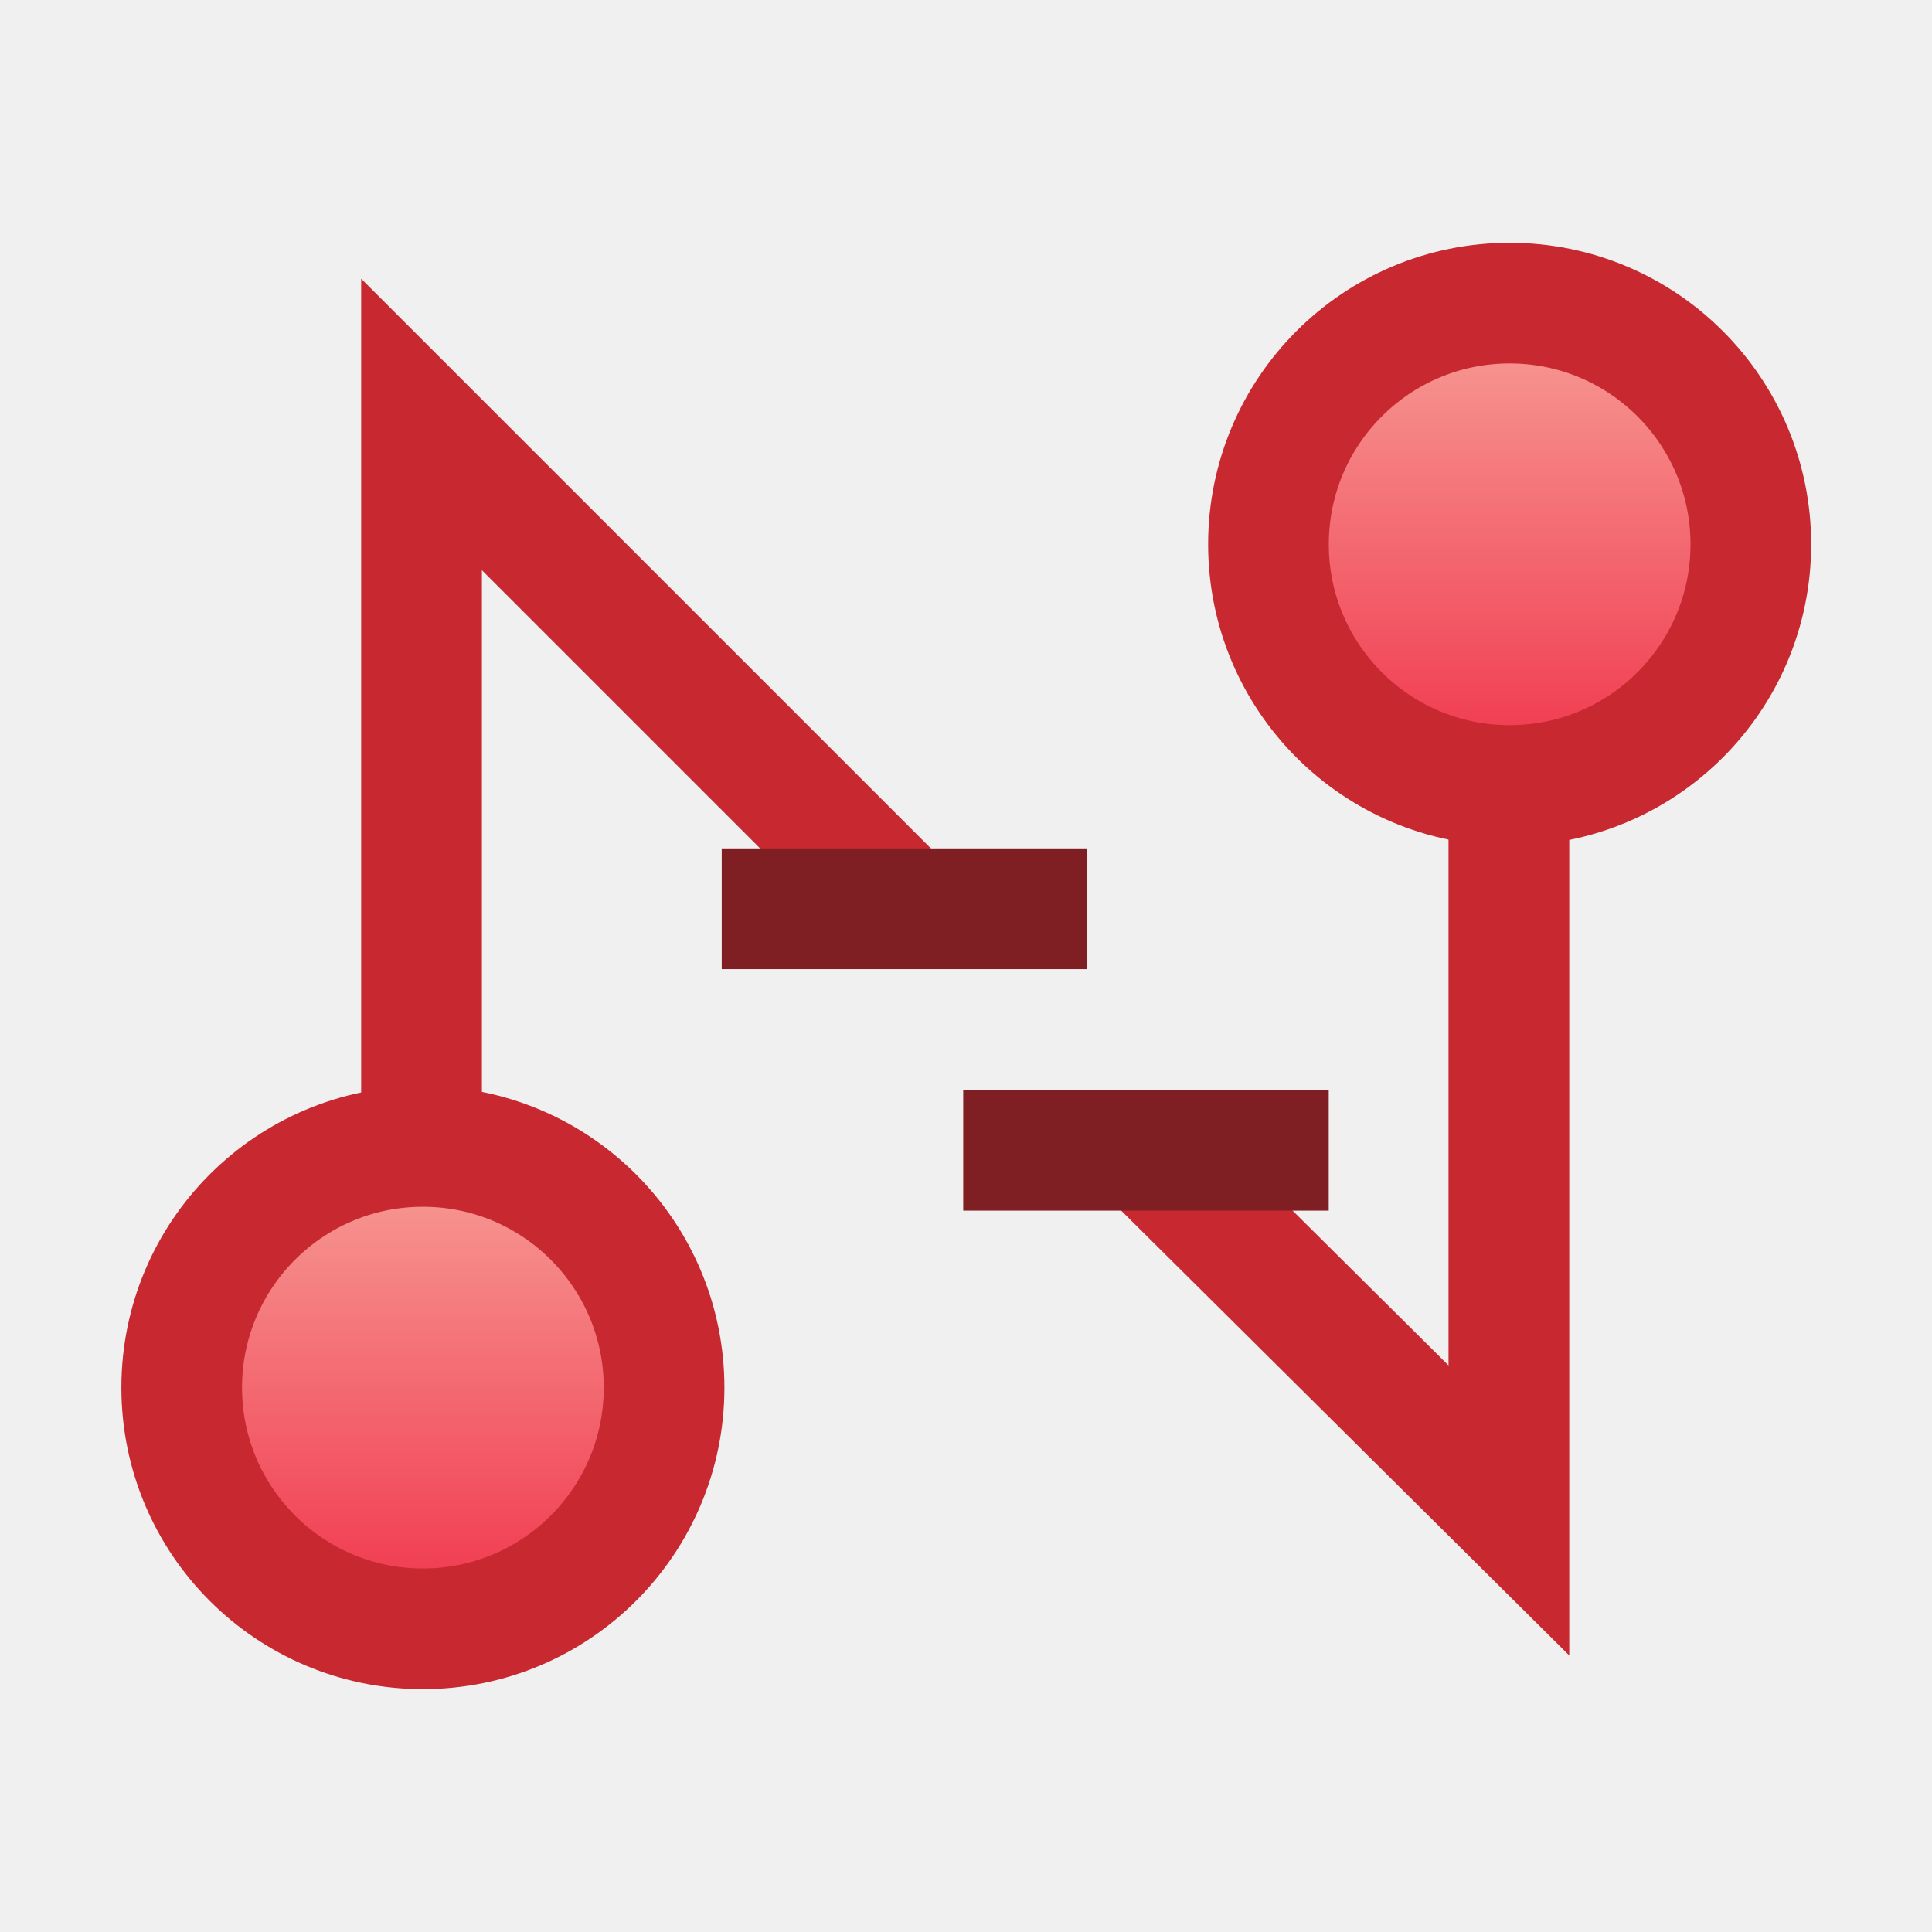
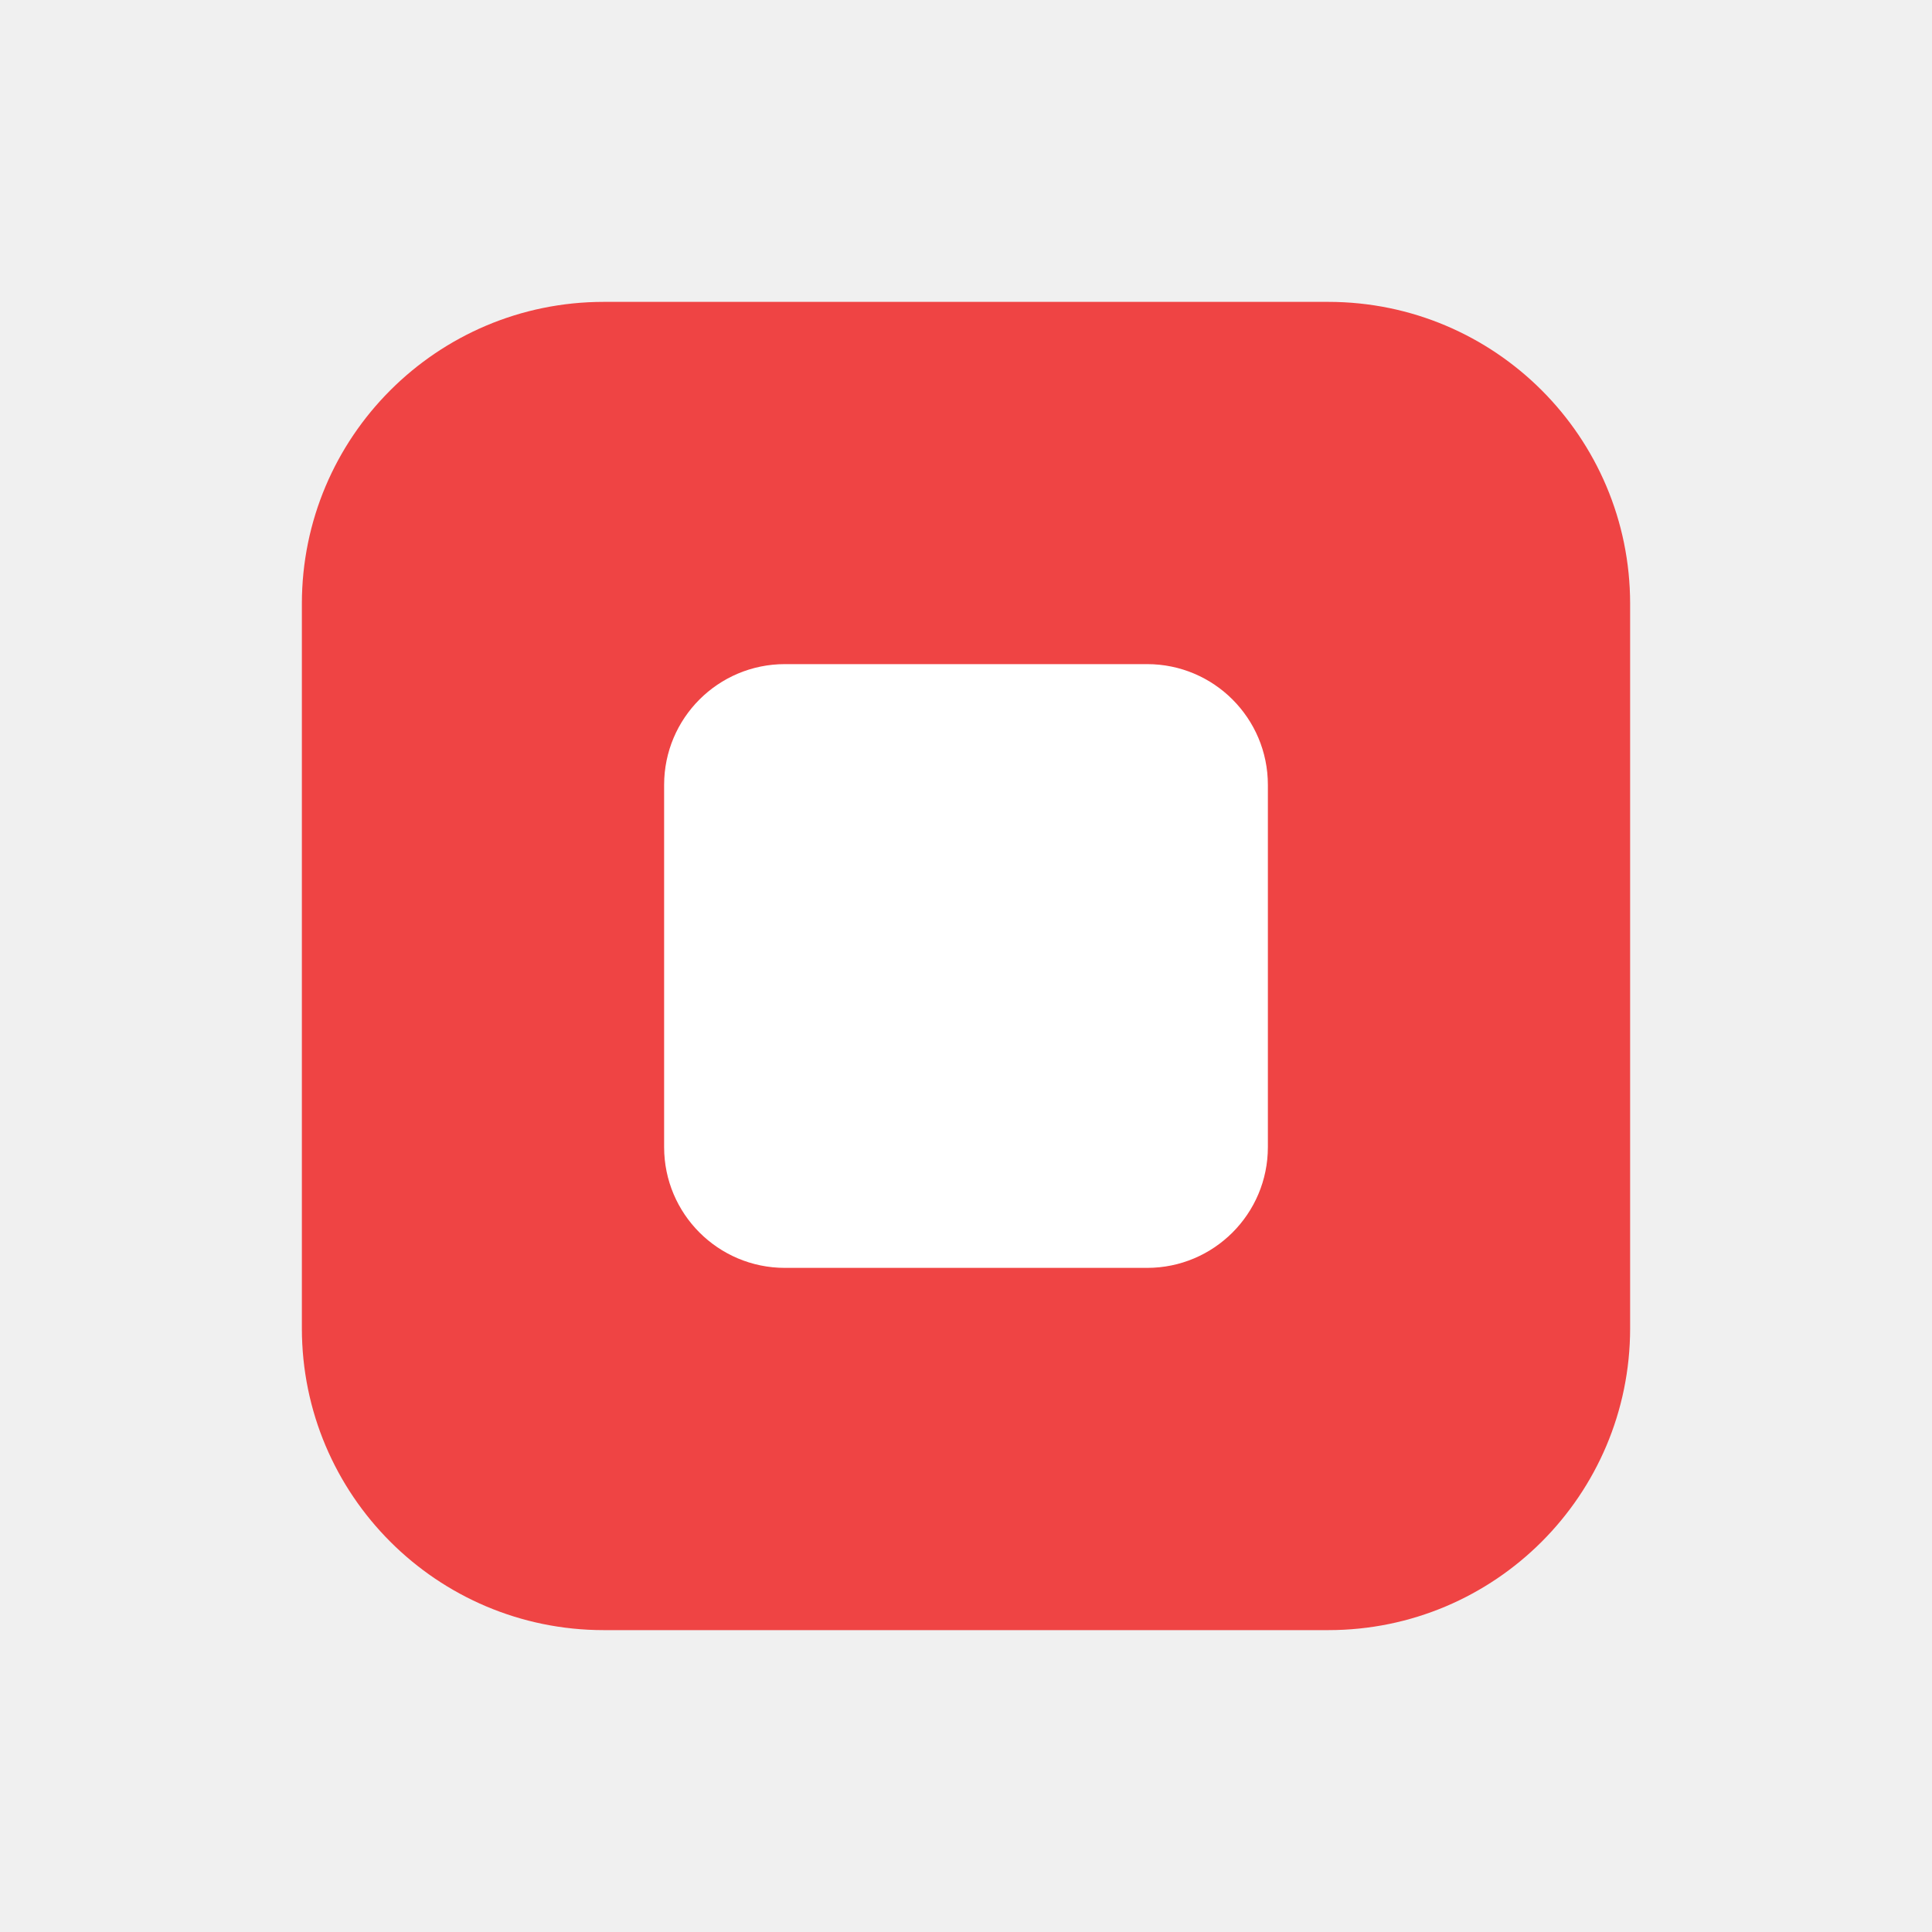
- <svg xmlns="http://www.w3.org/2000/svg" xmlns:xlink="http://www.w3.org/1999/xlink" width="16" height="16" id="svg2" version="1.1">
-   <defs id="defs4">
-     <linearGradient id="linearGradient4962-2">
-       <stop style="stop-color:#f6928e;stop-opacity:1" offset="0" id="stop4964-2" />
-       <stop style="stop-color:#f13f53;stop-opacity:1" offset="1" id="stop4966-1" />
-     </linearGradient>
-     <linearGradient xlink:href="#linearGradient4962-2" id="linearGradient4838" x1="3.563" y1="11.336" x2="3.563" y2="13.619" gradientUnits="userSpaceOnUse" />
-     <linearGradient id="linearGradient4962-2-7">
-       <stop style="stop-color:#f6928e;stop-opacity:1" offset="0" id="stop4964-2-4" />
-       <stop style="stop-color:#f13f53;stop-opacity:1" offset="1" id="stop4966-1-0" />
-     </linearGradient>
-     <linearGradient y2="13.619" x2="3.563" y1="11.336" x1="3.563" gradientUnits="userSpaceOnUse" id="linearGradient4855" xlink:href="#linearGradient4962-2-7" />
-   </defs>
-   <g id="layer1" style="display:inline" transform="translate(0,-1036.362)">
-     <path style="fill:url(#linearGradient4838);fill-opacity:1;stroke:#c82930;stroke-width:0.752;stroke-miterlimit:4;stroke-opacity:1;stroke-dasharray:none;display:inline" id="path4959-6" d="m 5.016,12.464 c 0,0.83 -0.673,1.503 -1.503,1.503 -0.83,0 -1.503,-0.673 -1.503,-1.503 0,-0.83 0.673,-1.503 1.503,-1.503 0.83,0 1.503,0.673 1.503,1.503 z" transform="matrix(1.328928,0,0,1.328928,-1.166287,1031.29)" />
-     <path style="fill:url(#linearGradient4855);fill-opacity:1;stroke:#c82930;stroke-width:0.752;stroke-miterlimit:4;stroke-opacity:1;stroke-dasharray:none;display:inline" id="path4959-6-9" d="m 5.016,12.464 c 0,0.83 -0.673,1.503 -1.503,1.503 -0.83,0 -1.503,-0.673 -1.503,-1.503 0,-0.83 0.673,-1.503 1.503,-1.503 0.83,0 1.503,0.673 1.503,1.503 z" transform="matrix(1.328928,0,0,1.328928,7.833713,1024.306)" />
-     <path style="fill:none;stroke:#c82930;stroke-width:1px;stroke-linecap:butt;stroke-linejoin:miter;stroke-opacity:1" d="m 3.491,9.459 0,-5.944 4.011,4.011" id="path4874" transform="translate(0,1036.362)" />
-     <path style="fill:none;stroke:#c82930;stroke-width:1px;stroke-linecap:butt;stroke-linejoin:miter;stroke-opacity:1;display:inline" d="m 12.496,1042.927 0,5.944 -3.06,-3.038" id="path4874-4" />
-     <path style="fill:#801f23;stroke:#801f23;stroke-width:1px;stroke-linecap:butt;stroke-linejoin:miter;stroke-opacity:1;fill-opacity:1" d="m 5.977,1043.888 3.027,0" id="path4894" />
-     <path style="fill:#801f23;stroke:#801f23;stroke-width:1px;stroke-linecap:butt;stroke-linejoin:miter;stroke-opacity:1;display:inline;fill-opacity:1" d="m 7.977,1045.888 3.027,0" id="path4894-8" />
-   </g>
+ <svg xmlns="http://www.w3.org/2000/svg" width="16" height="16" viewBox="0 0 16 16">
+   <rect x="2.5" y="2.5" width="11" height="11" rx="2.5" fill="#EF4444" />
+   <rect x="5.5" y="5.5" width="5" height="5" rx="1" fill="#fff" />
</svg>
